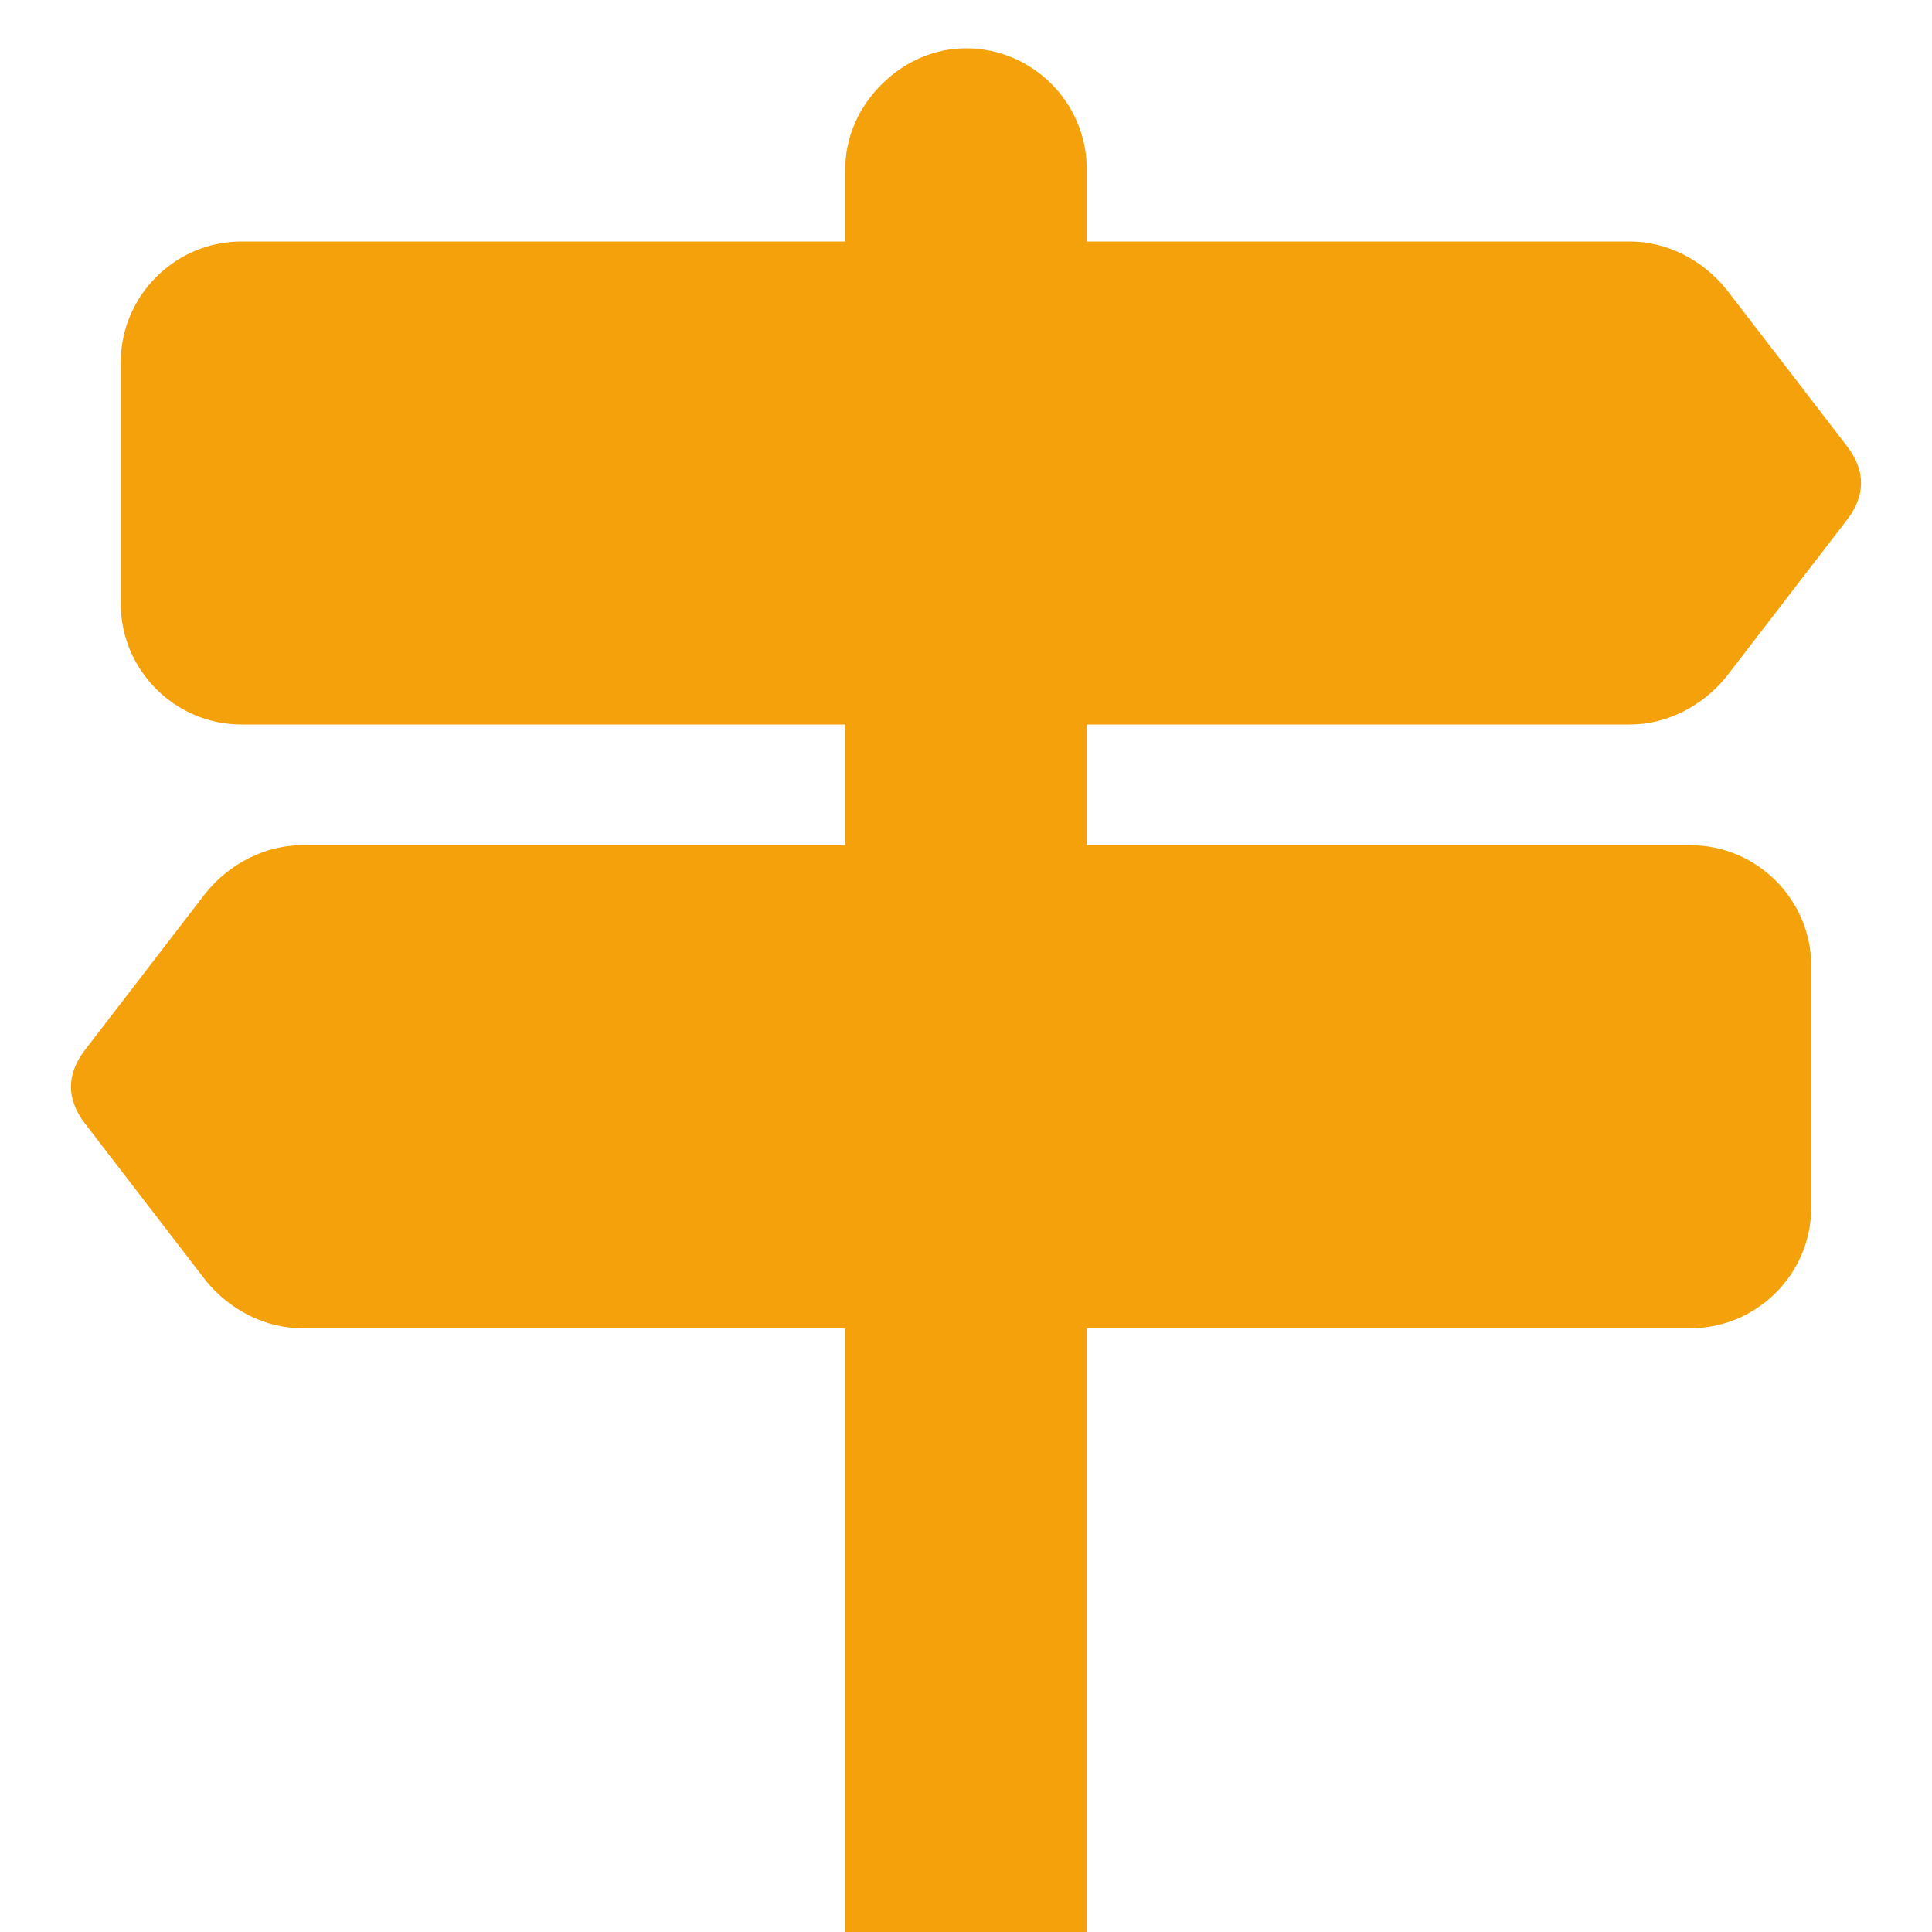
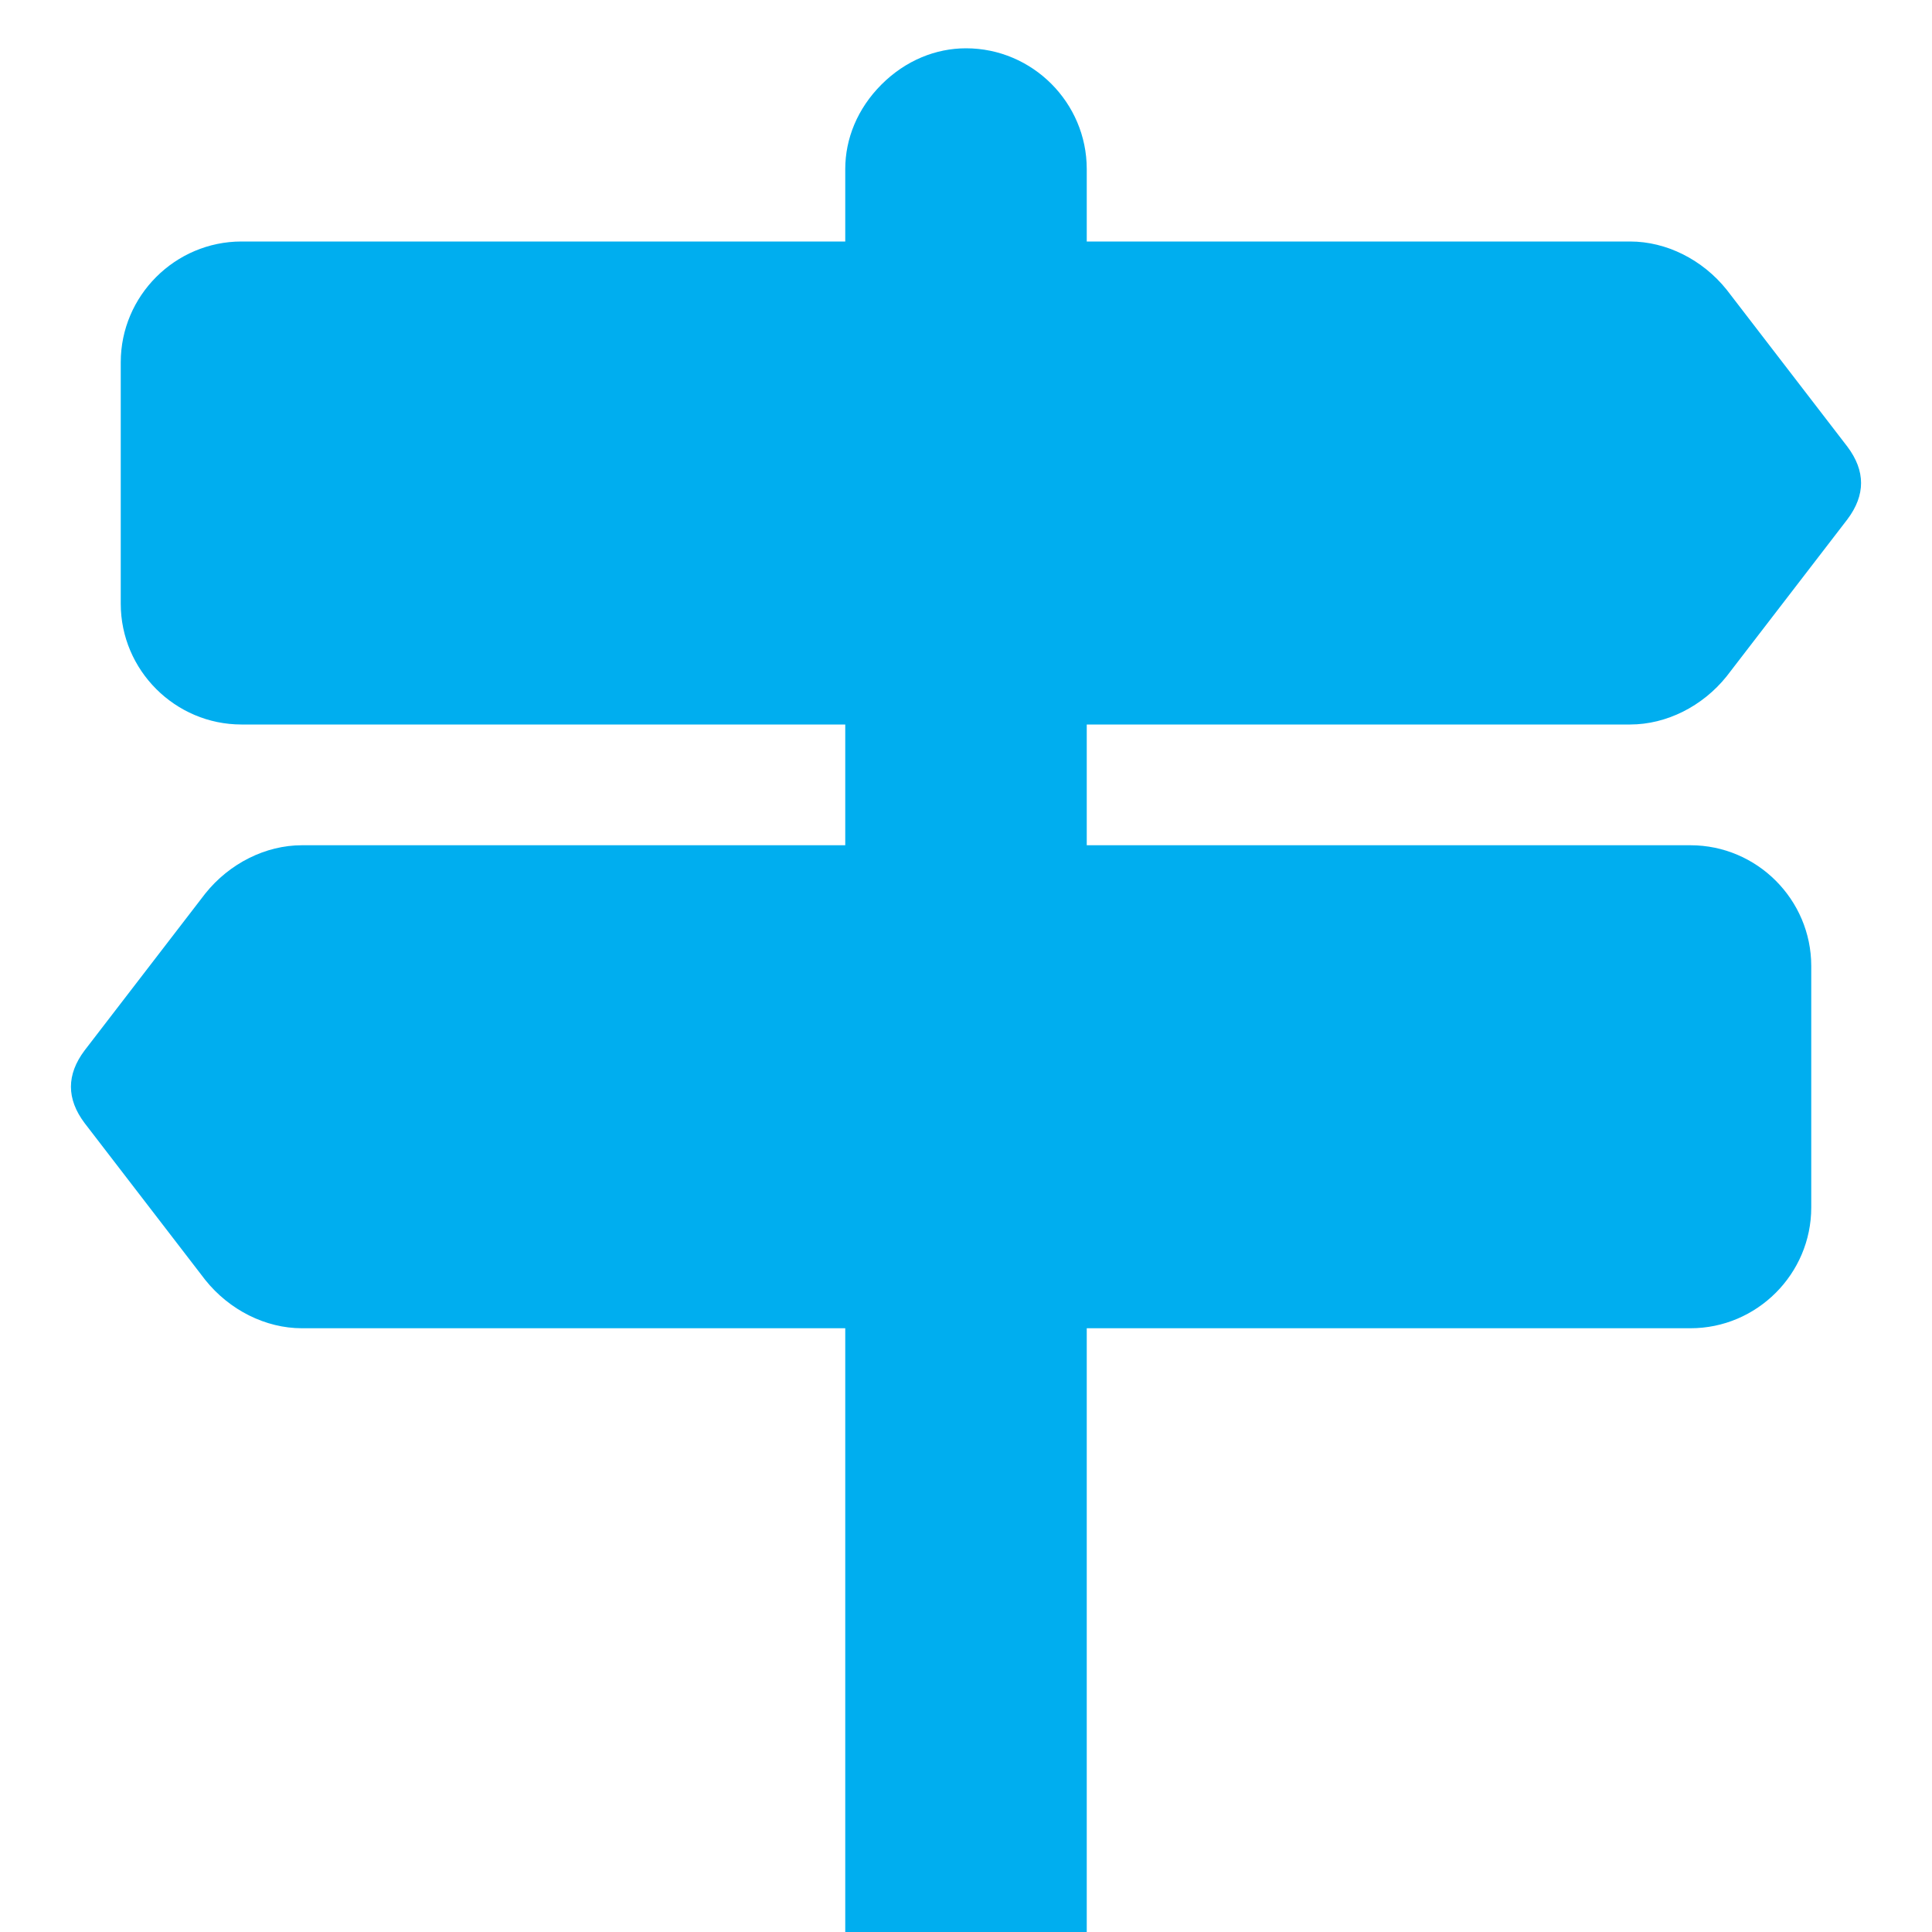
<svg xmlns="http://www.w3.org/2000/svg" version="1.1" id="Layer_1" x="0px" y="0px" viewBox="0 0 32 32" style="enable-background:new 0 0 32 32;" xml:space="preserve">
  <style type="text/css">
- 	.st0{fill:#F4A10C;}
+ 	.st0{fill:#00aeef;}
</style>
  <path class="st0" d="M14.6,1.4C14.2,1.8,14,2.3,14,2.8V4H4C2.9,4,2,4.9,2,6v4c0,1.1,0.9,2,2,2h10v2H5c-0.6,0-1.2,0.3-1.6,0.8l-2,2.6  c-0.3,0.4-0.3,0.8,0,1.2l2,2.6C3.8,21.7,4.4,22,5,22h9v10h4V22h10c1.1,0,2-0.9,2-2v-4c0-1.1-0.9-2-2-2H18v-2h9  c0.6,0,1.2-0.3,1.6-0.8l2-2.6c0.3-0.4,0.3-0.8,0-1.2l-2-2.6C28.2,4.3,27.6,4,27,4h-9V2.8c0-1.1-0.9-2-2-2C15.5,0.8,15,1,14.6,1.4" />
</svg>
